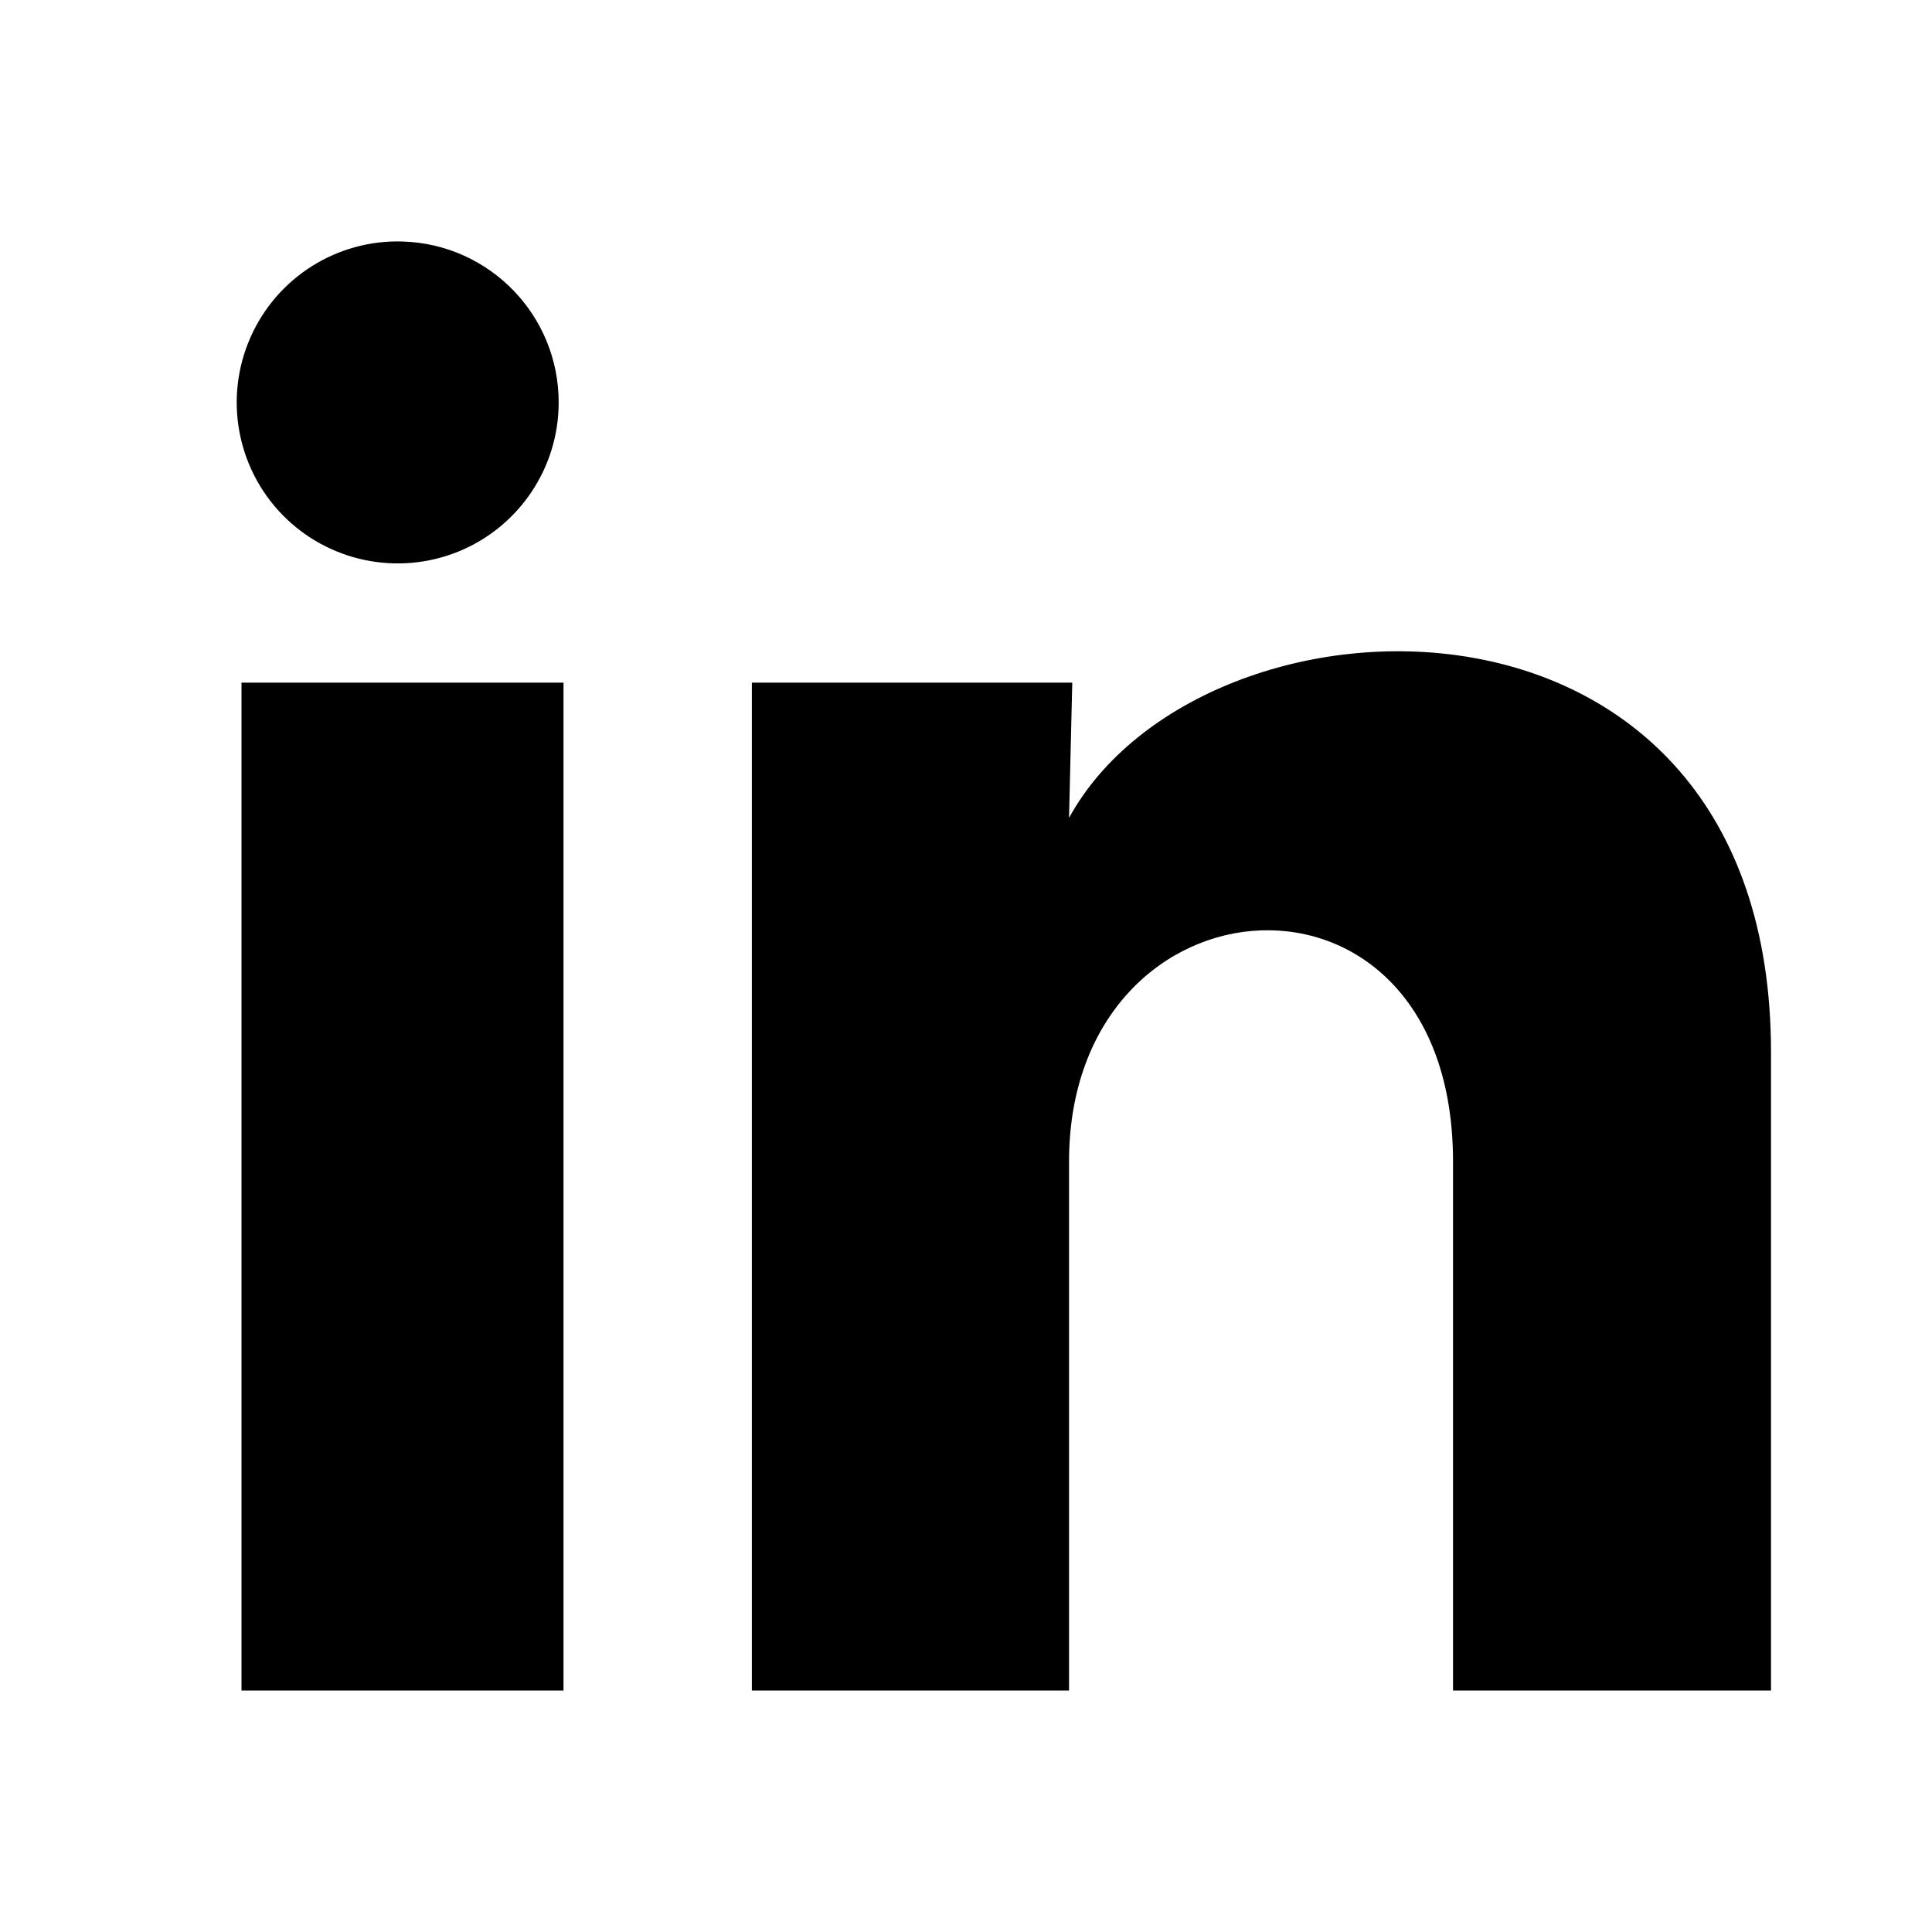
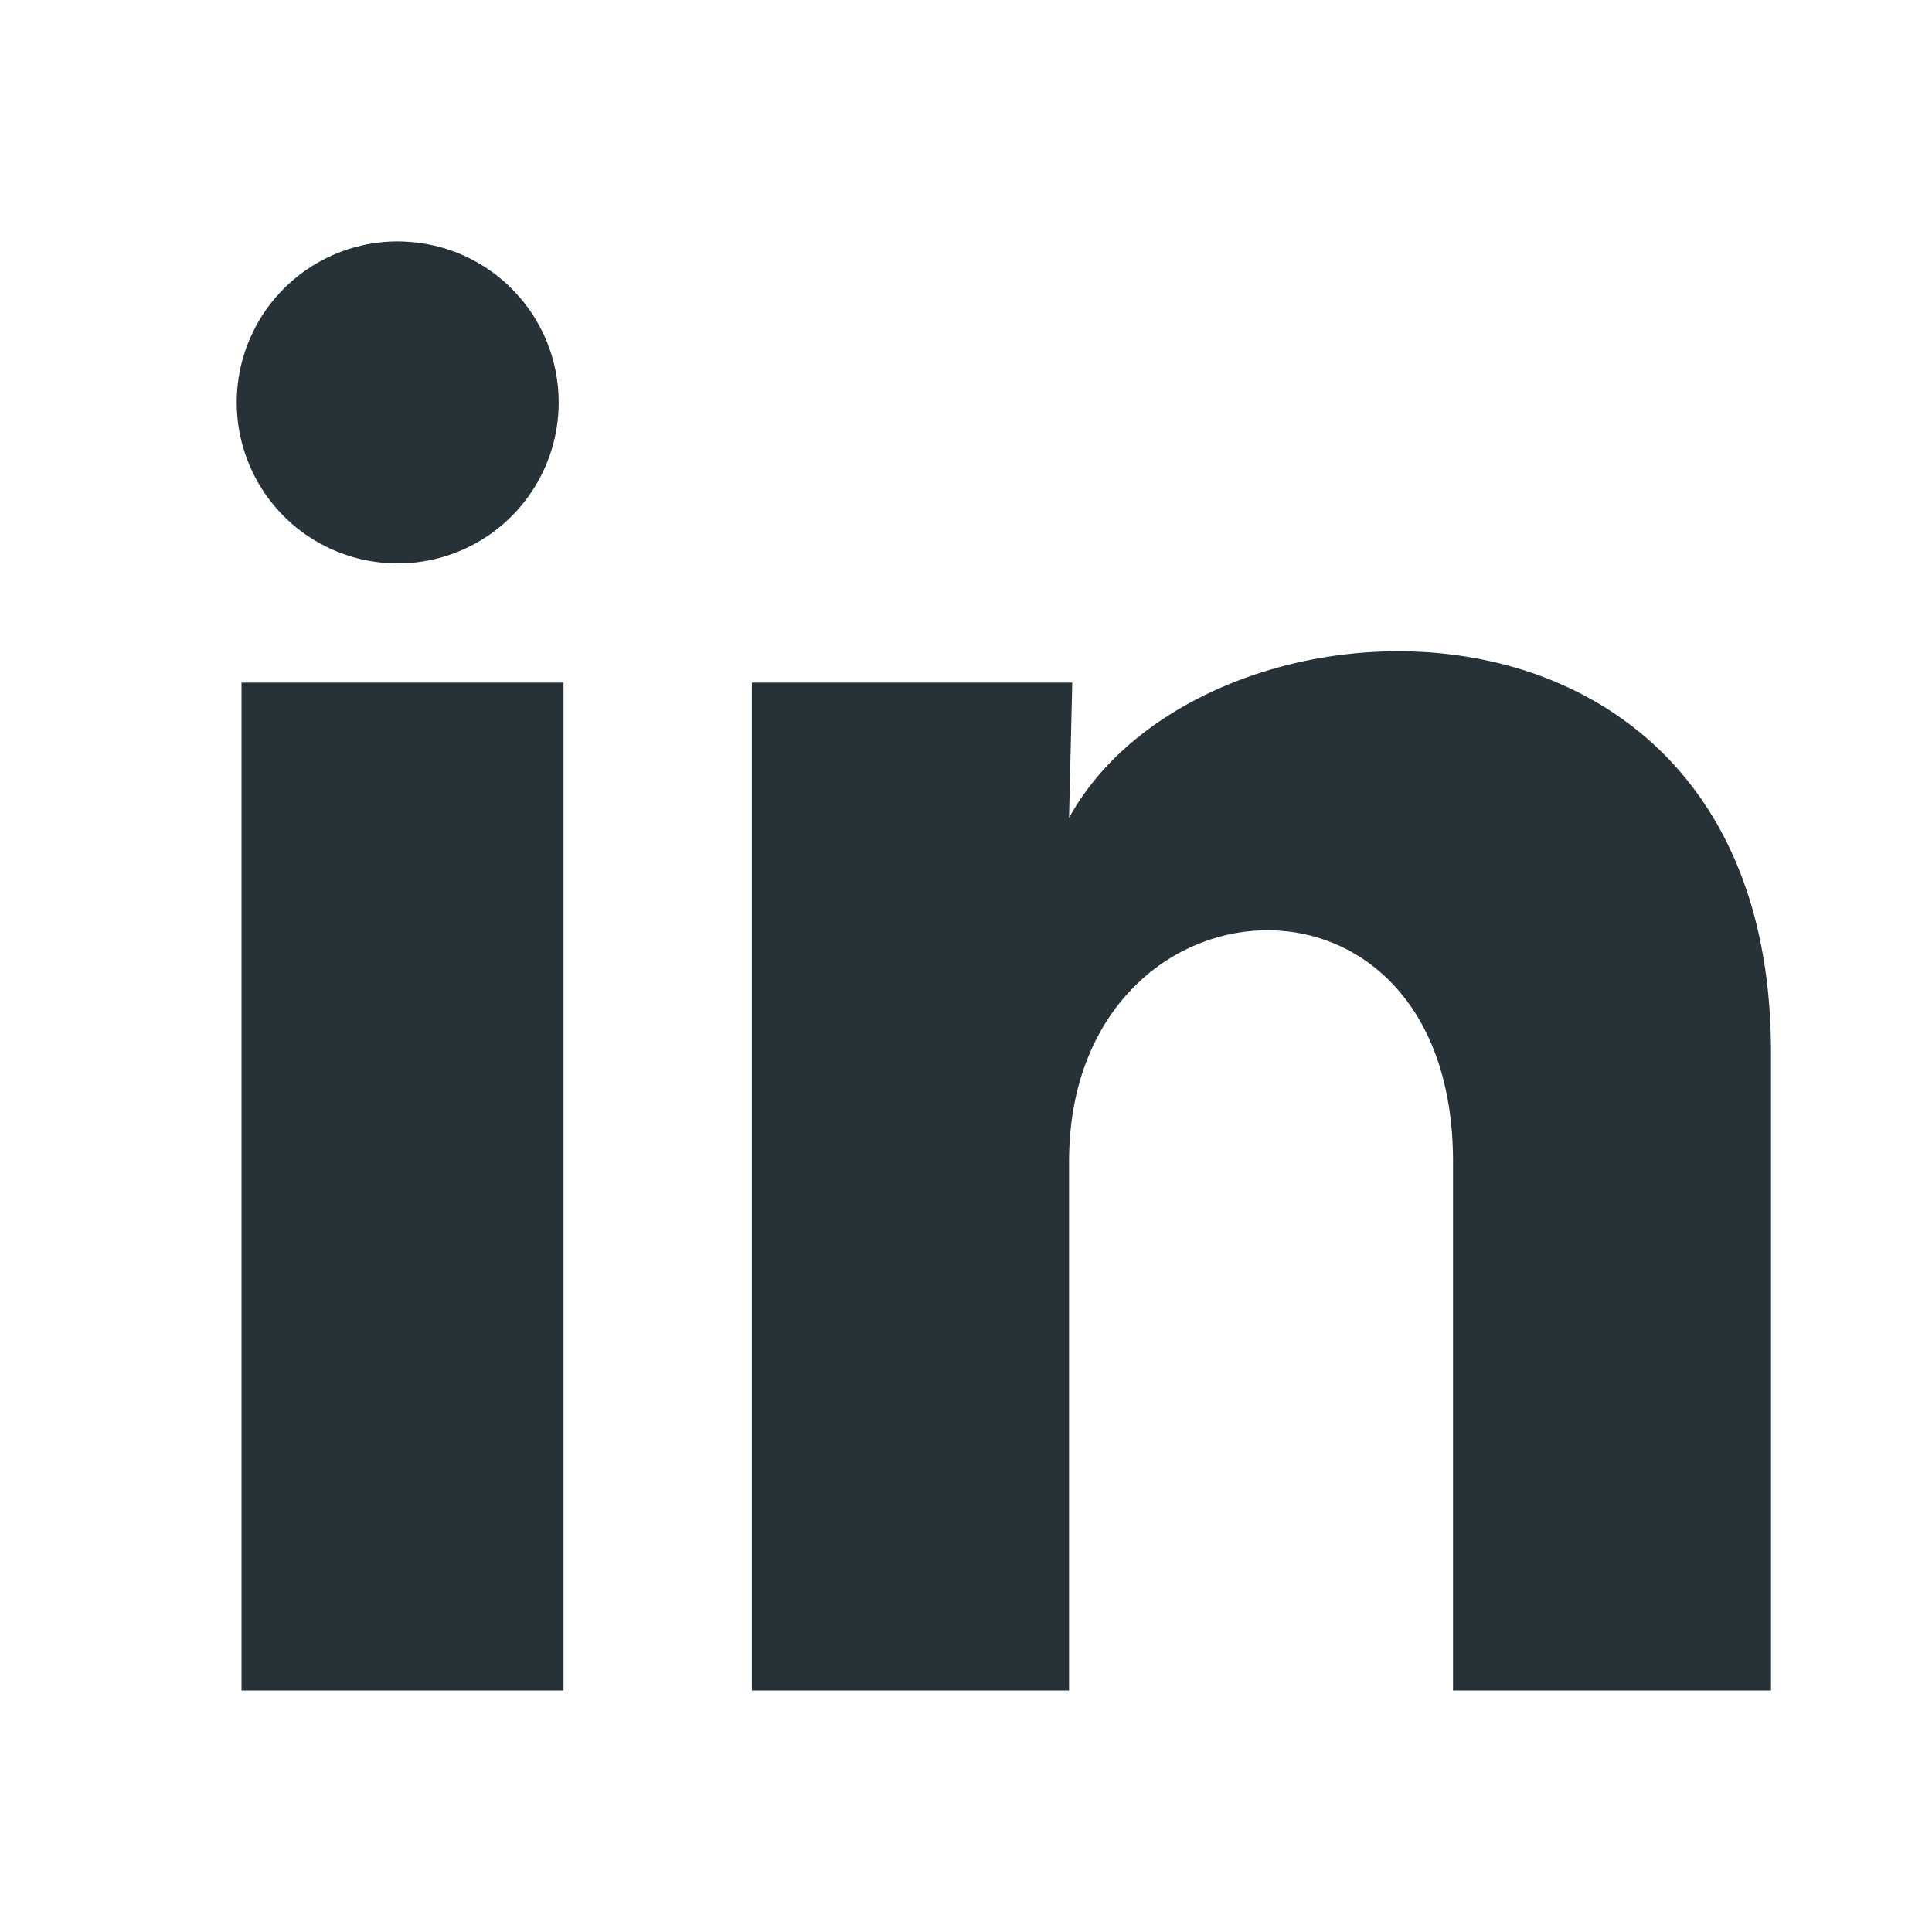
<svg xmlns="http://www.w3.org/2000/svg" viewBox="0 0 24 24" width="72" height="72">
-   <path d="M6.94 5C6.94 5.814 6.446 6.547 5.691 6.853C4.937 7.158 4.072 6.976 3.505 6.392C2.938 5.807 2.782 4.937 3.111 4.192C3.439 3.447 4.187 2.975 5 3C6.082 3.032 6.941 3.918 6.94 5ZM7 8.48H3V21H7V8.48ZM13.32 8.48H9.34V21H13.28V14.43C13.28 10.77 18.05 10.43 18.05 14.43V21H22V13.07C22 6.9 14.941 7.13 13.28 10.16L13.32 8.48Z" />
+   <path d="M6.94 5C6.94 5.814 6.446 6.547 5.691 6.853C4.937 7.158 4.072 6.976 3.505 6.392C2.938 5.807 2.782 4.937 3.111 4.192C3.439 3.447 4.187 2.975 5 3C6.082 3.032 6.941 3.918 6.94 5ZM7 8.48H3V21H7V8.48ZM13.32 8.48H9.34V21H13.28V14.43C13.28 10.77 18.05 10.43 18.05 14.43V21H22V13.07C22 6.9 14.941 7.13 13.28 10.16L13.32 8.48Z" fill="rgba(38,49,56,1)" />
</svg>
